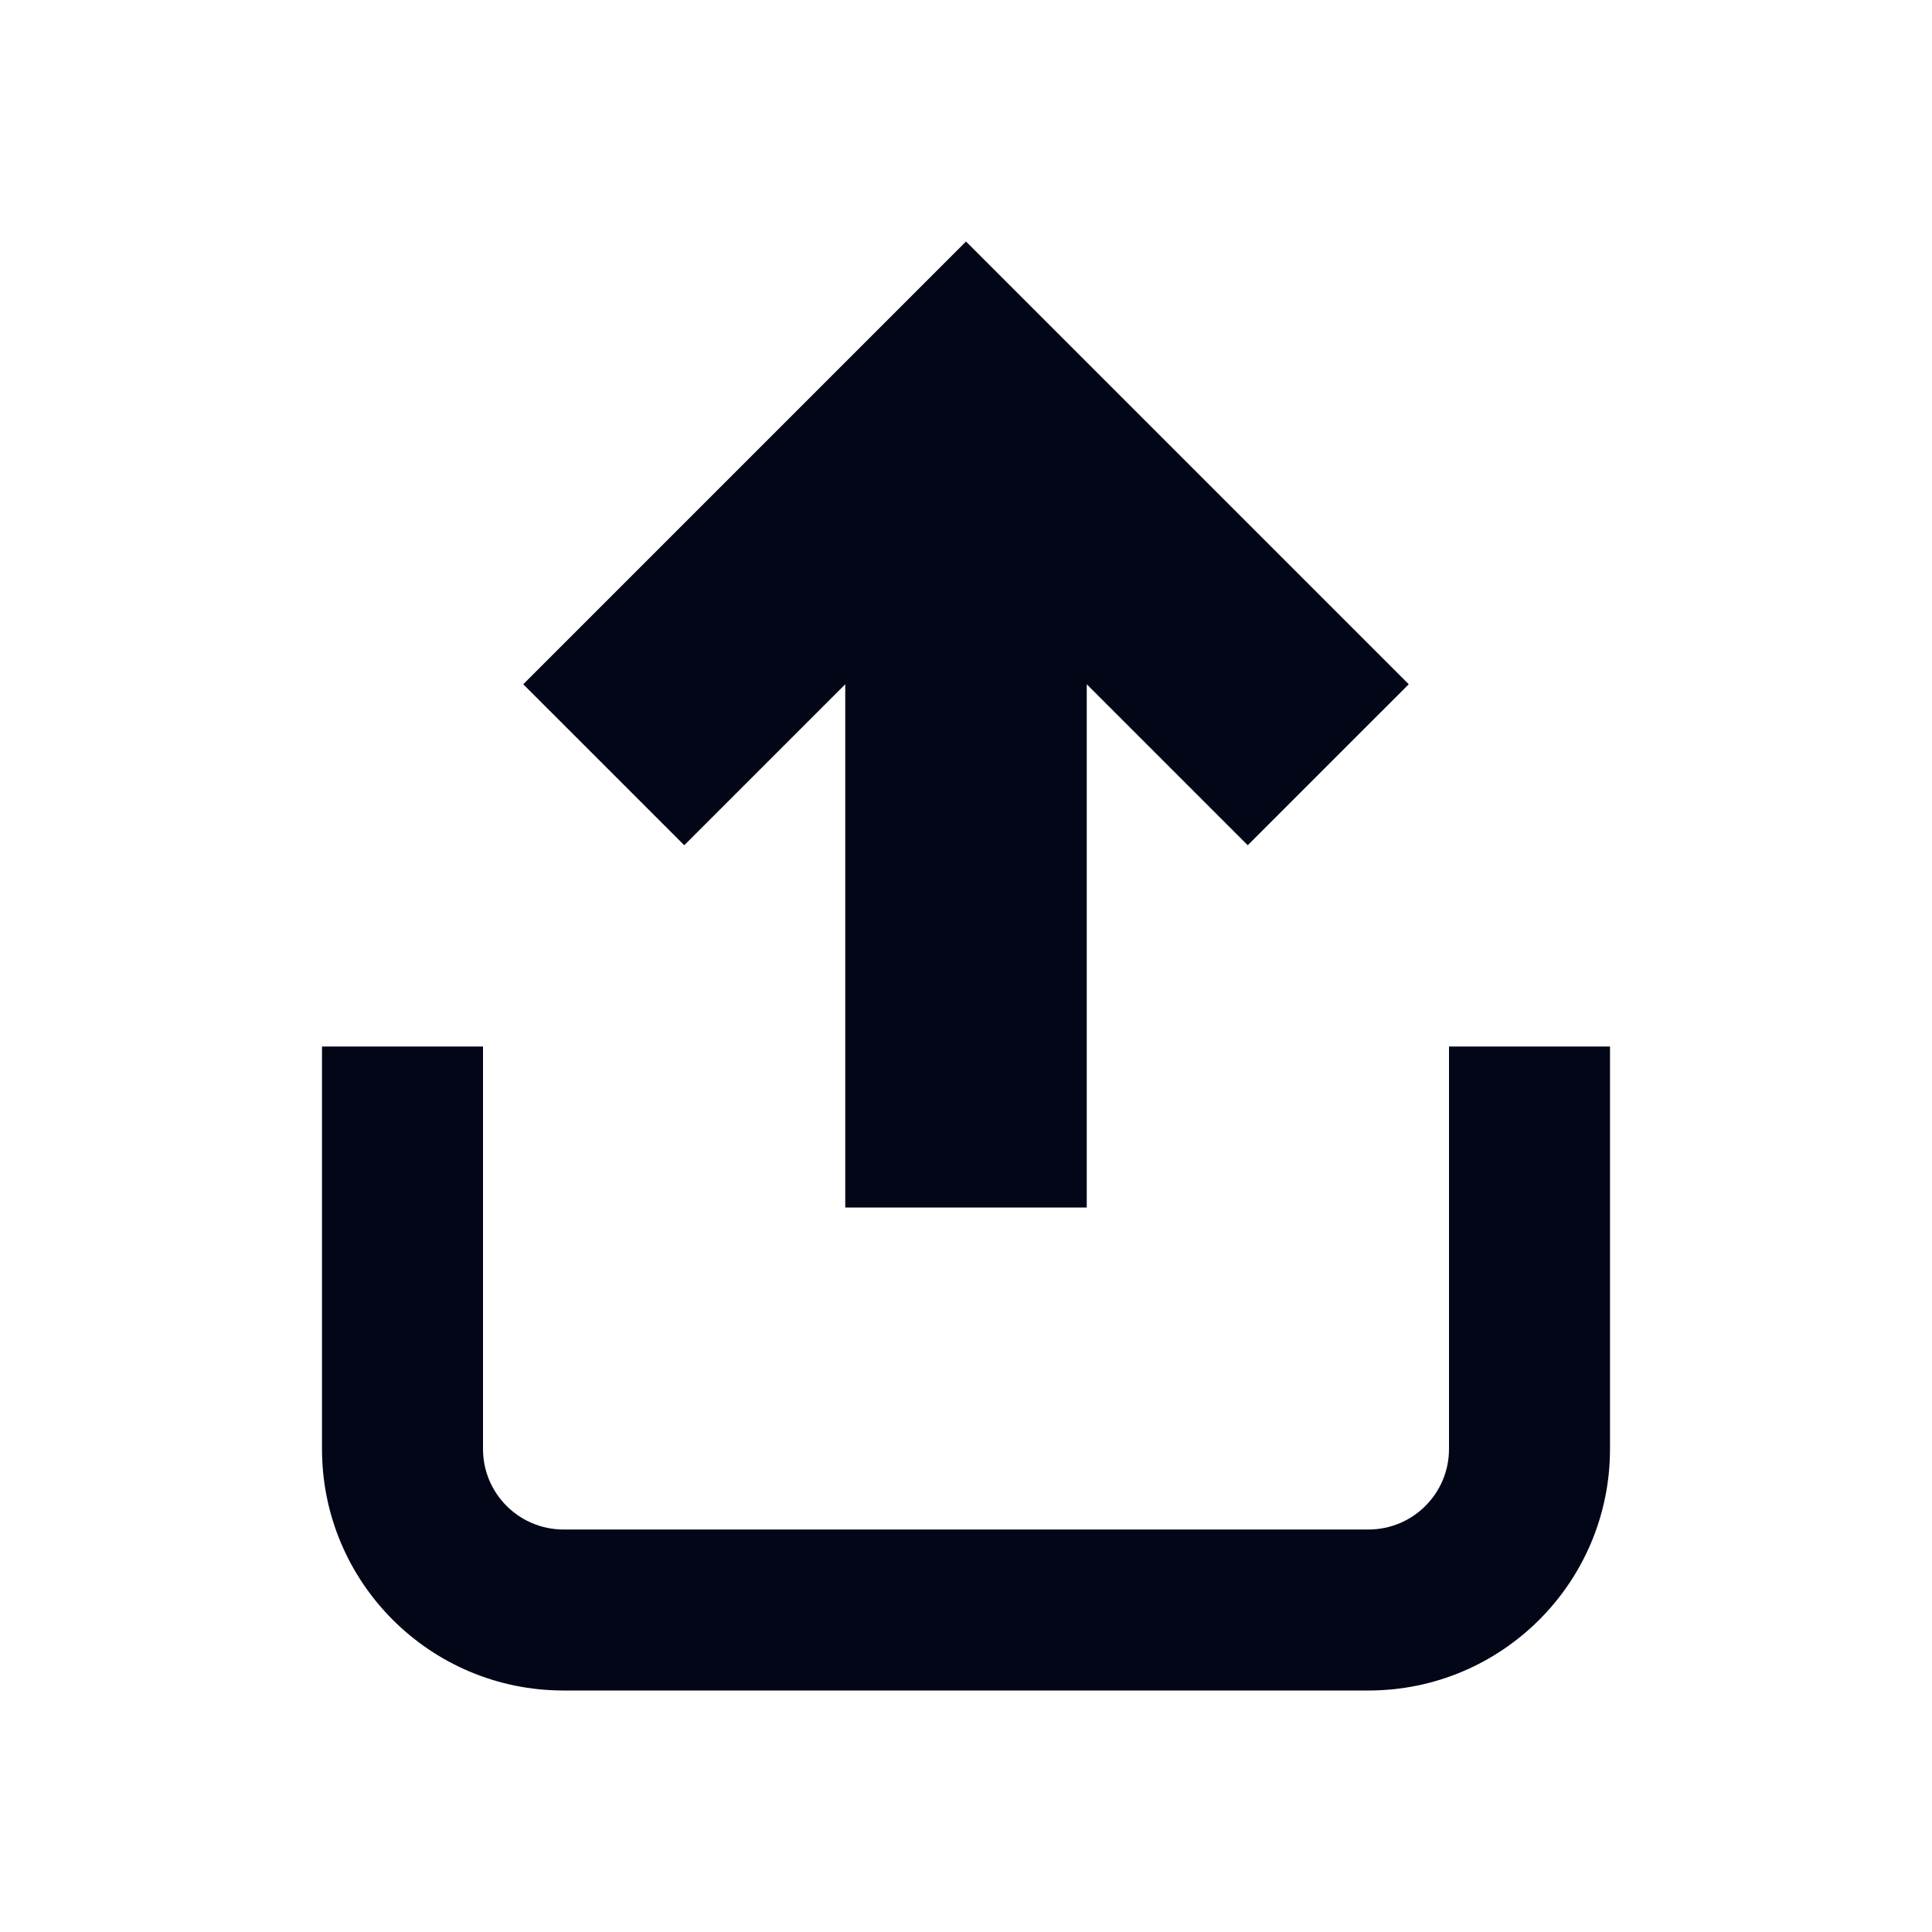
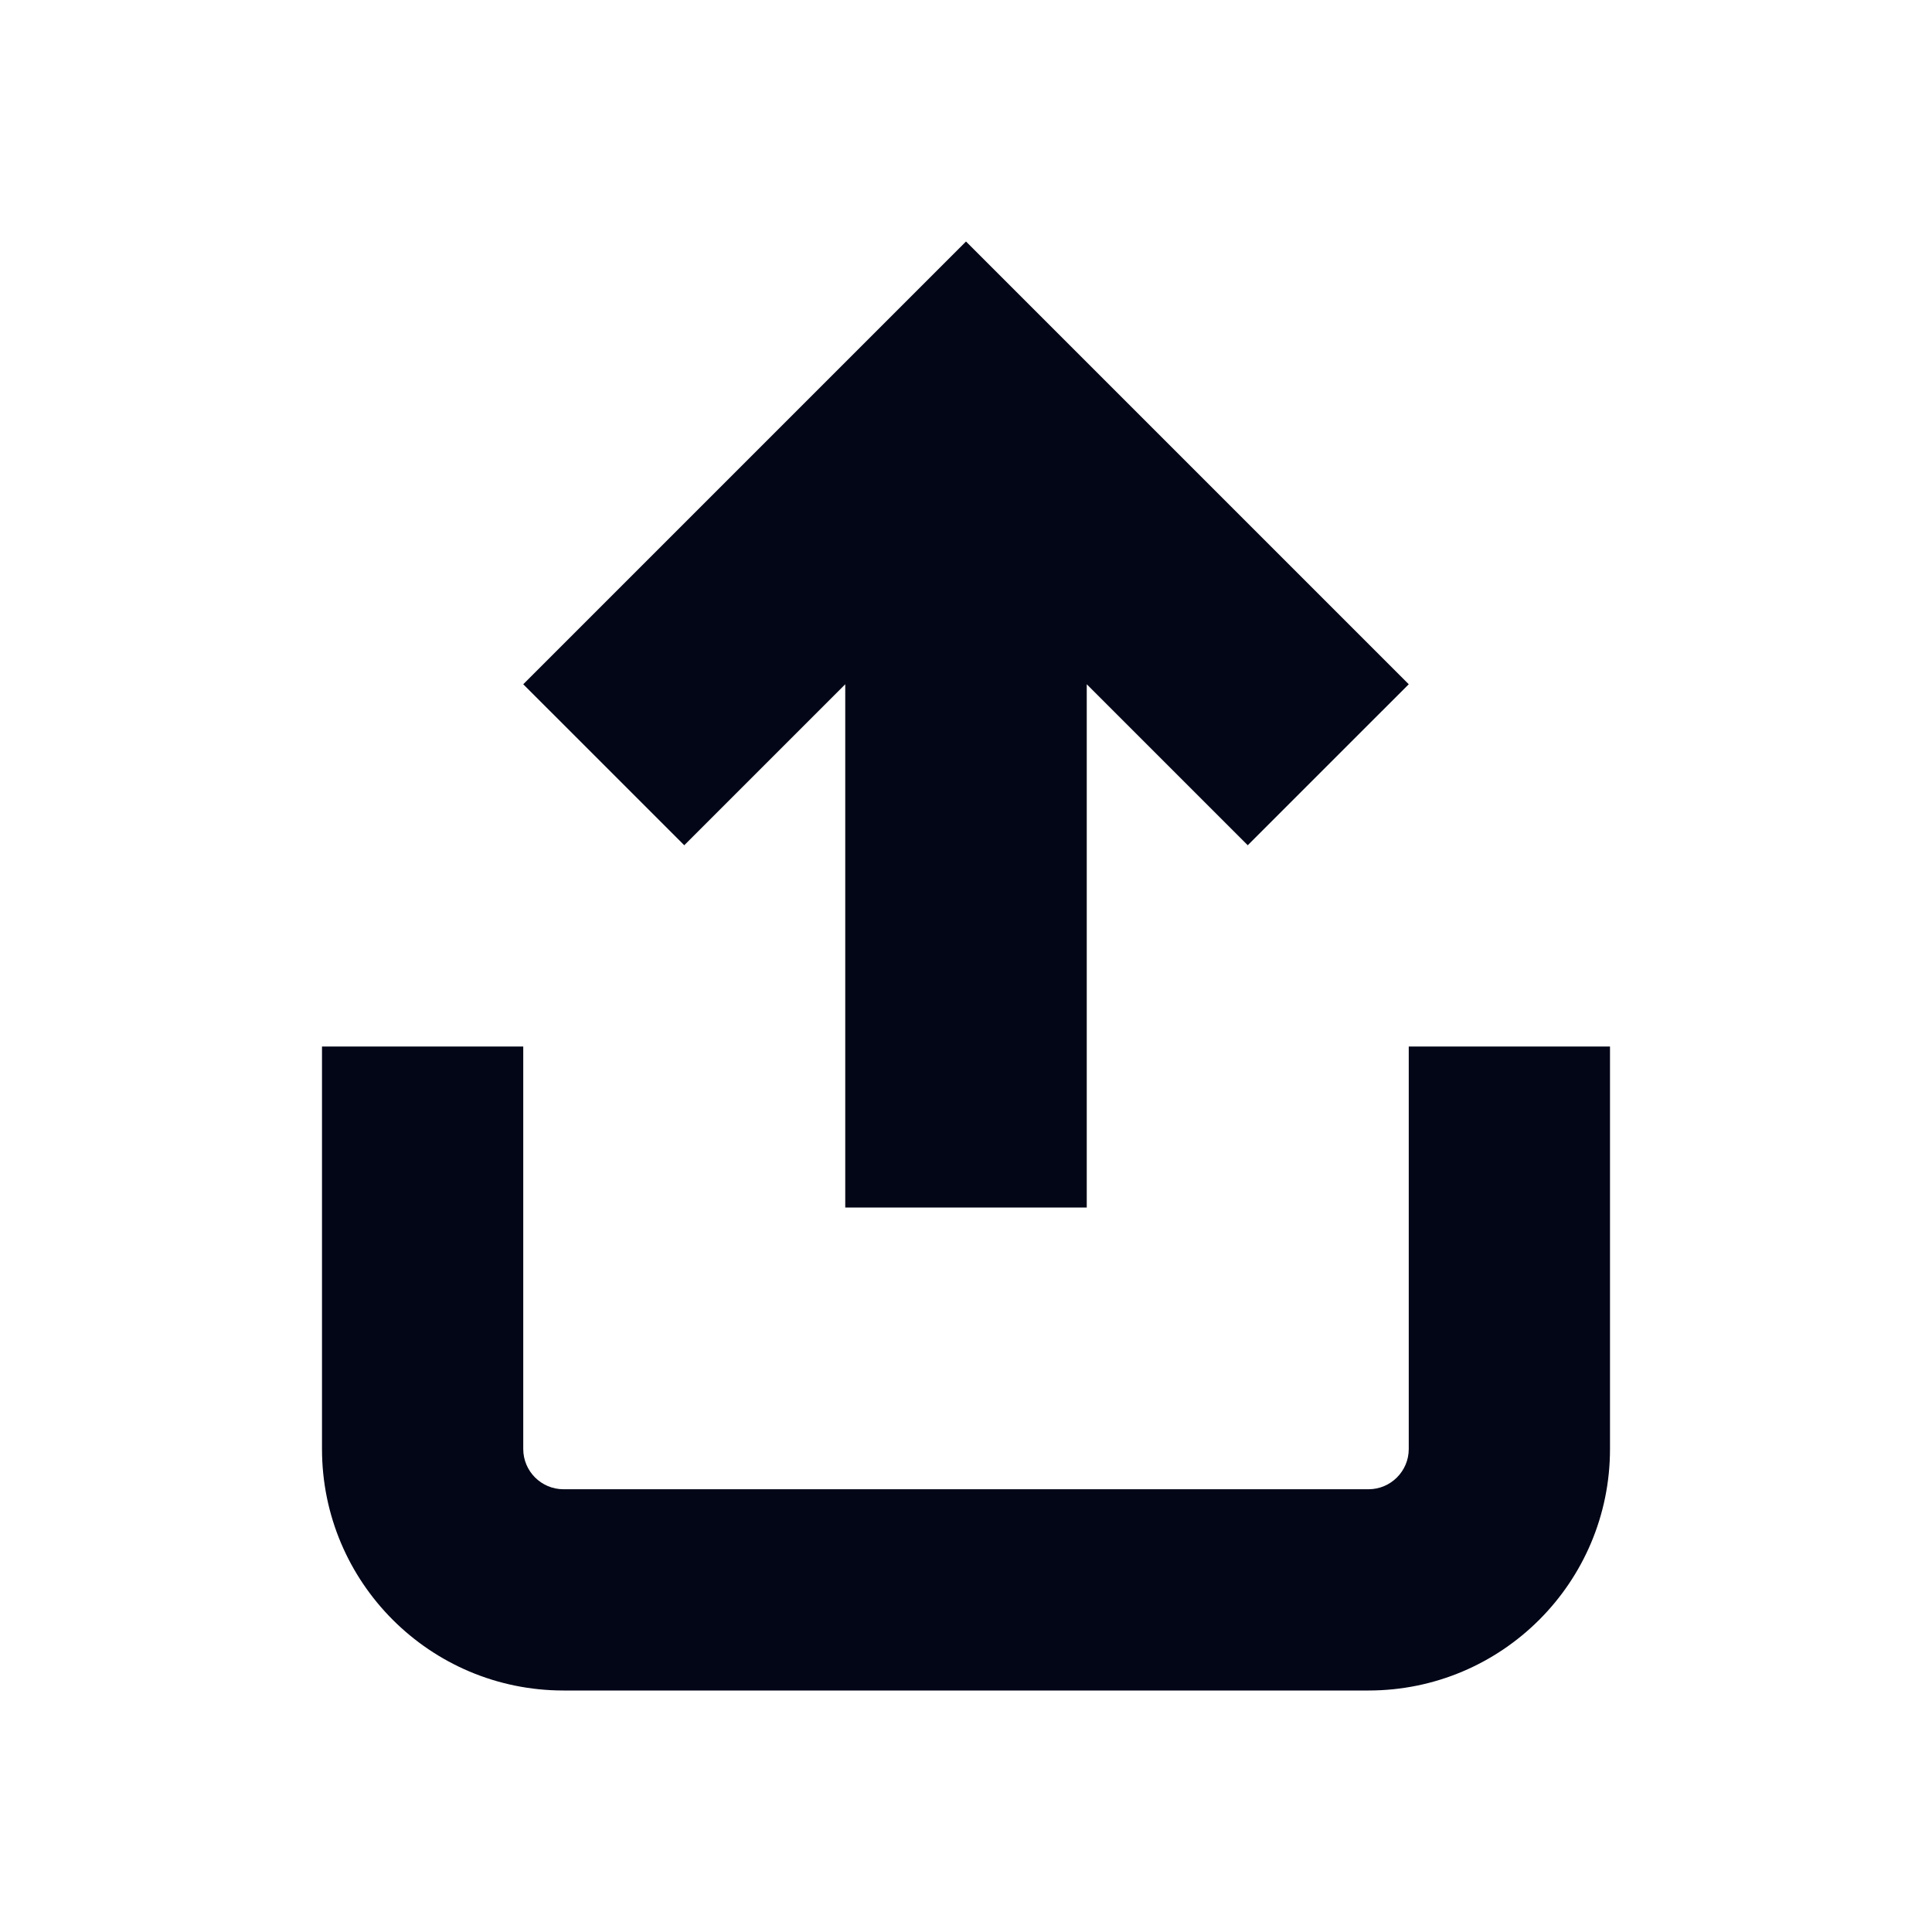
<svg xmlns="http://www.w3.org/2000/svg" width="24" height="24" viewBox="0 0 24 24" fill="none">
-   <path d="M18 18C18 18.552 17.552 19 17 19H7C6.448 19 6 18.552 6 18V13H4V18C4 19.657 5.343 21 7 21H17C18.657 21 20 19.657 20 18V13H18V18Z" fill="#020617" />
+   <path d="M17.5 18C17.5 18.276 17.276 18.5 17 18.5H7C6.724 18.5 6.5 18.276 6.5 18V13H4V18C4 19.657 5.343 21 7 21H17C18.657 21 20 19.657 20 18V13H17.5V18Z" fill="#020617" />
  <path d="M10.5 8.5L8.5 10.5L6.5 8.5L12 3L17.5 8.5L15.5 10.5L13.5 8.5L13.5 15H10.5L10.5 8.5Z" fill="#020617" />
</svg>
